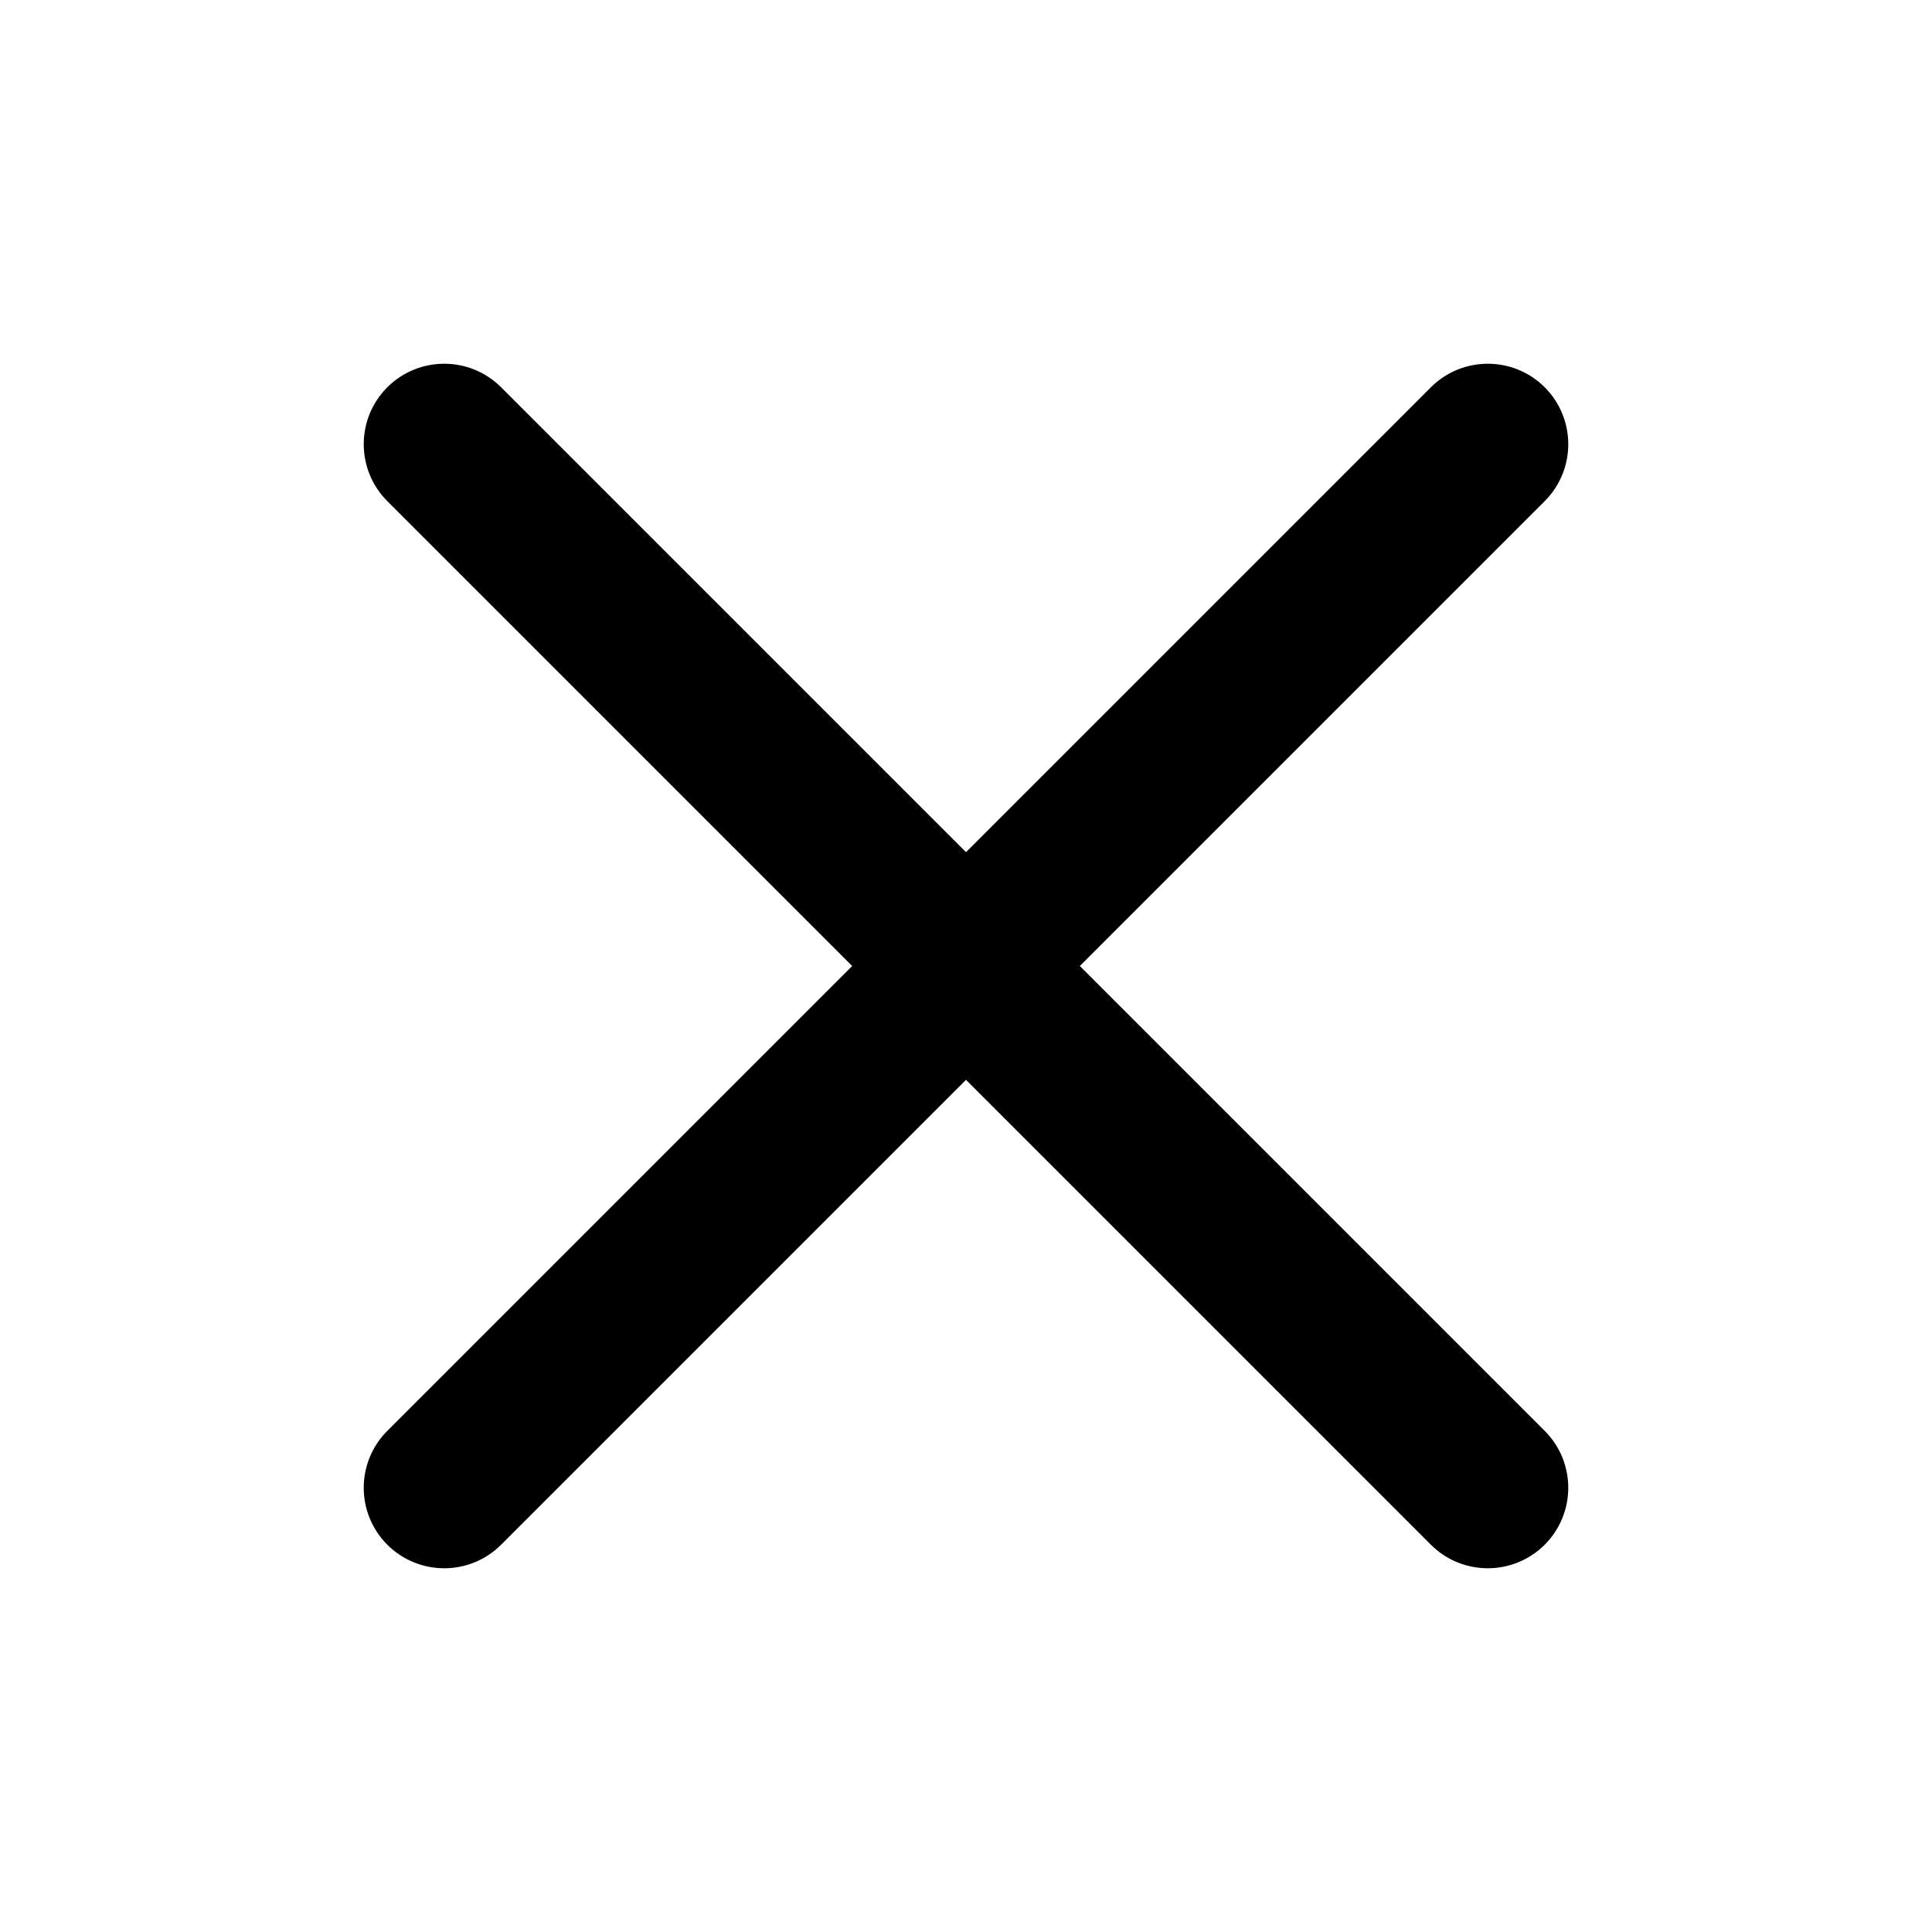
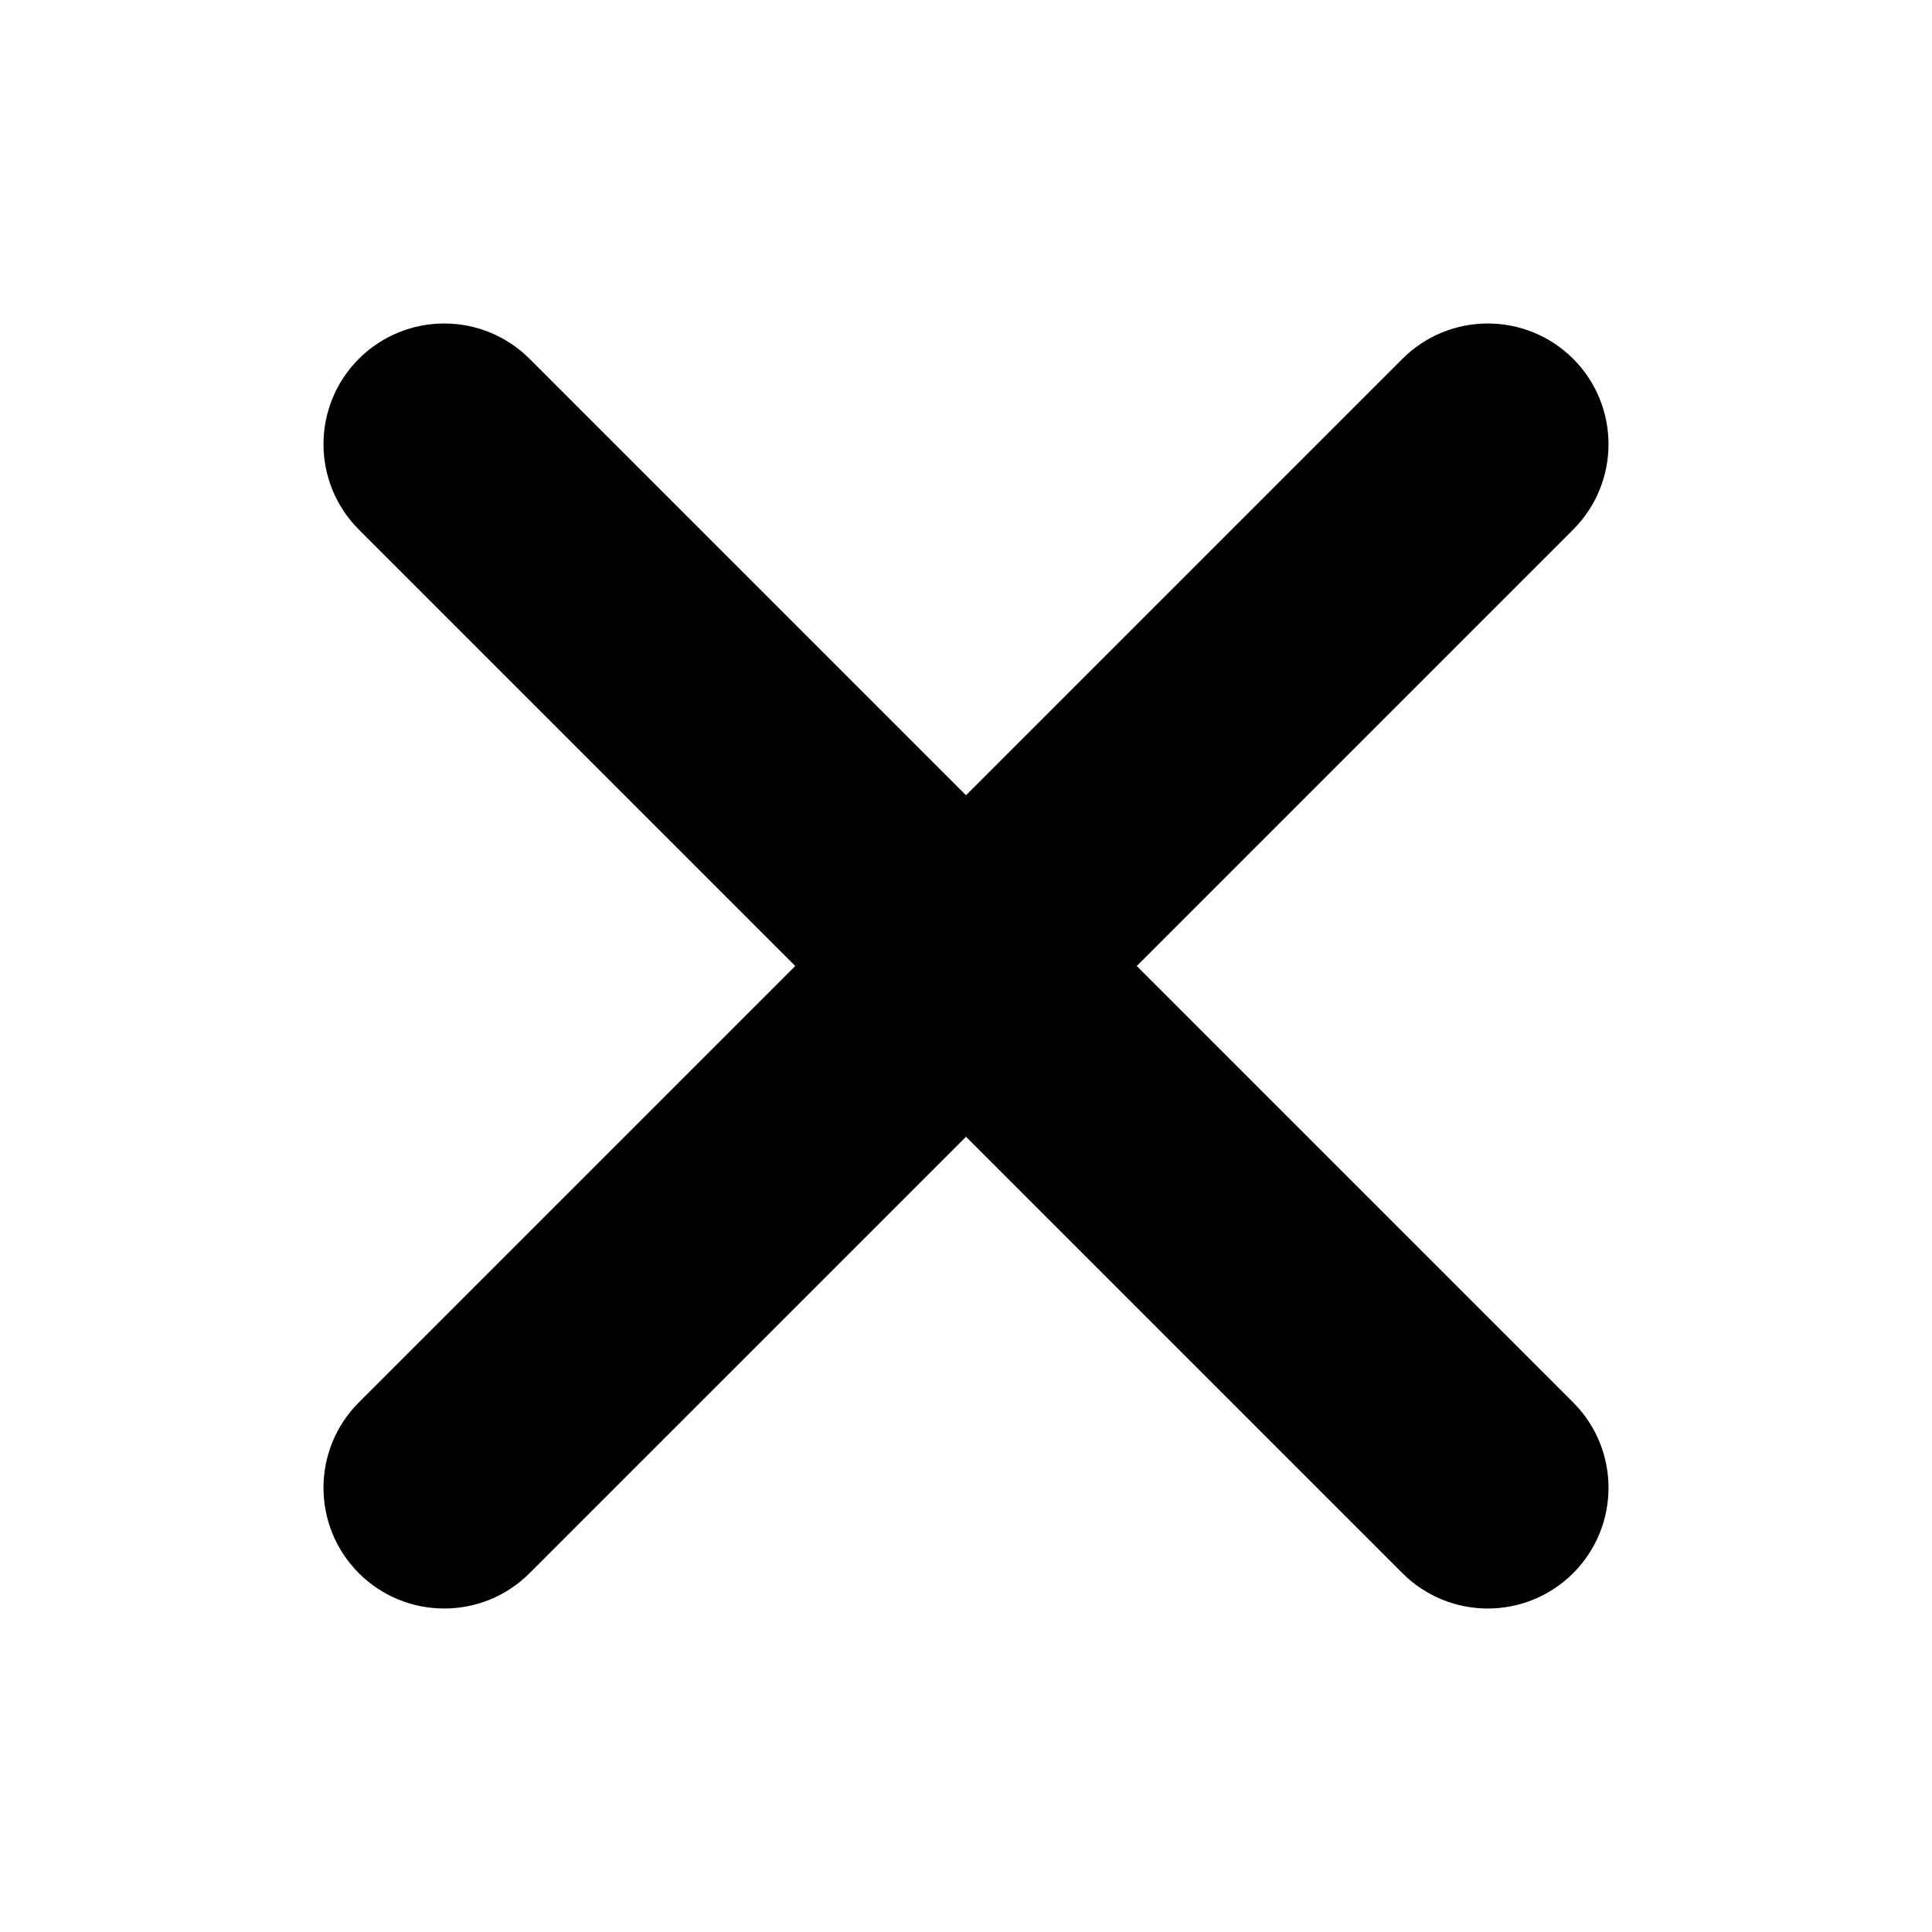
- <svg xmlns="http://www.w3.org/2000/svg" width="24" height="24" viewBox="0 0 24 24" fill="none">
+ <svg xmlns="http://www.w3.org/2000/svg" width="24" height="24" viewBox="0 0 24 24" fill="none" stroke="black">
  <path d="M6.225 4.811C5.835 4.421 5.202 4.421 4.811 4.811C4.421 5.202 4.421 5.835 4.811 6.225L10.586 12L4.811 17.775C4.421 18.165 4.421 18.798 4.811 19.189C5.202 19.579 5.835 19.579 6.225 19.189L12 13.414L17.775 19.189C18.165 19.579 18.798 19.579 19.189 19.189C19.579 18.798 19.579 18.165 19.189 17.775L13.414 12L19.189 6.225C19.579 5.835 19.579 5.202 19.189 4.811C18.799 4.421 18.165 4.421 17.775 4.811L12 10.586L6.225 4.811Z" fill="currentColor" />
</svg>
